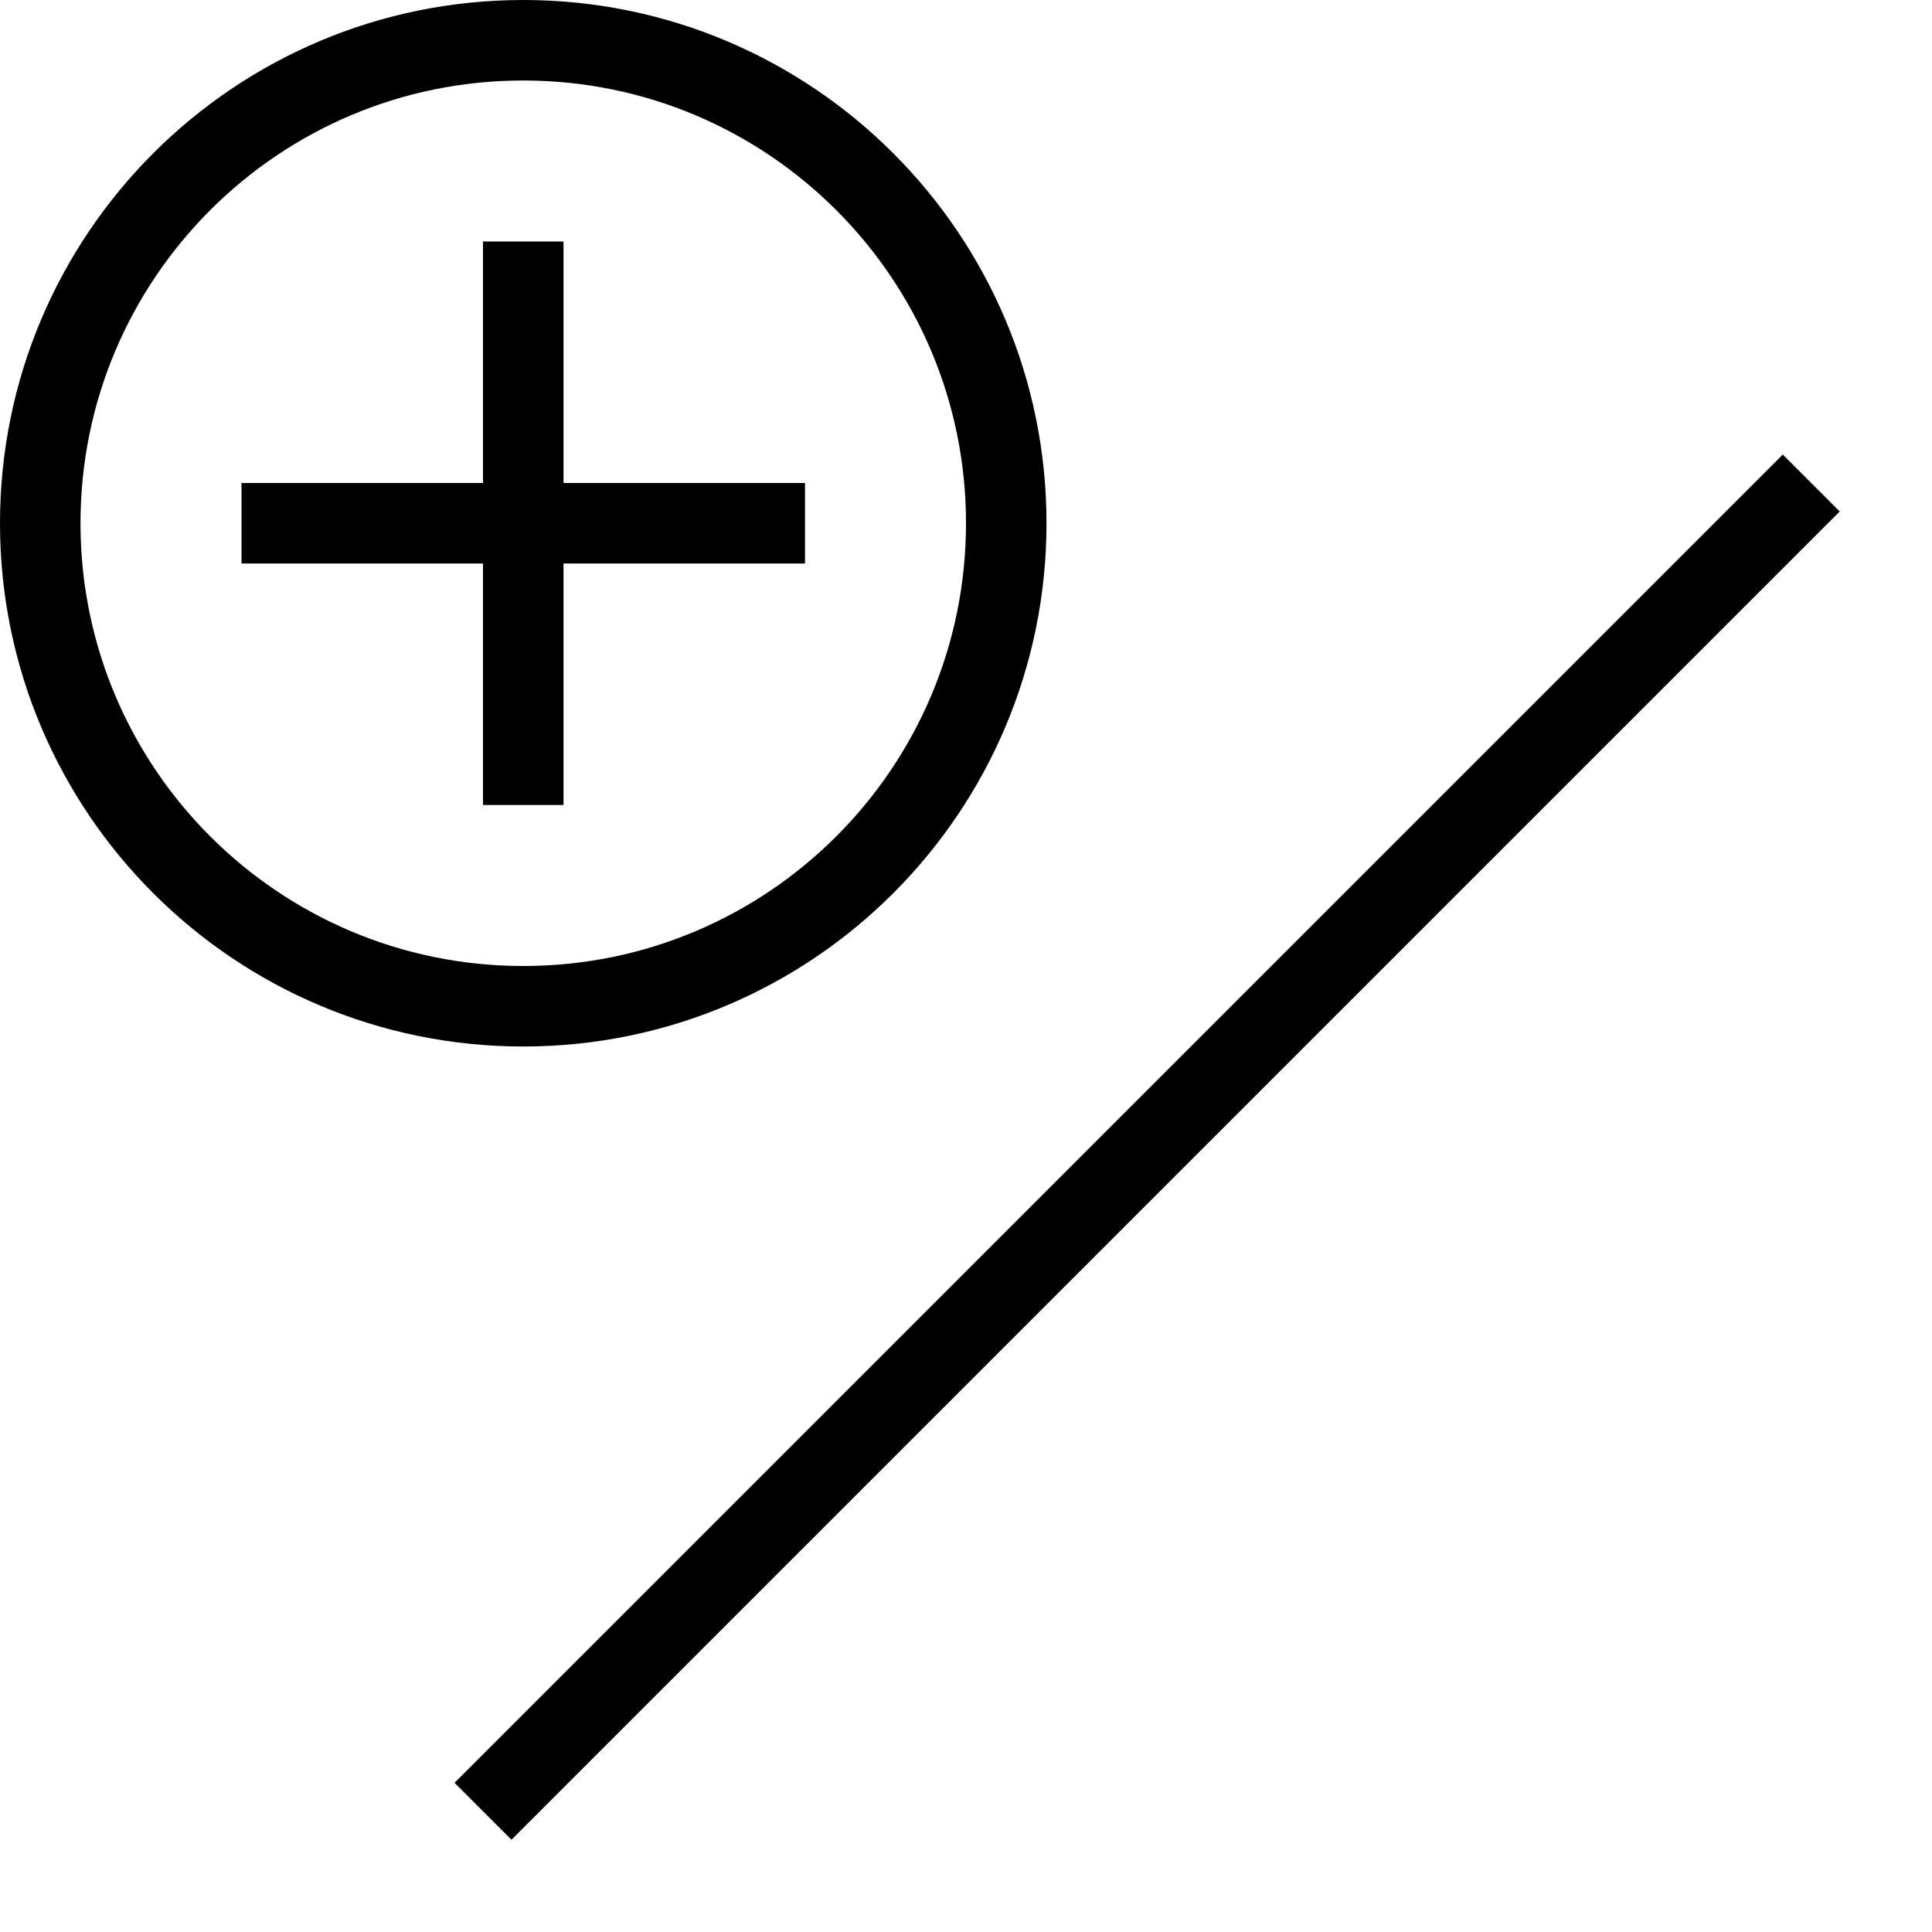
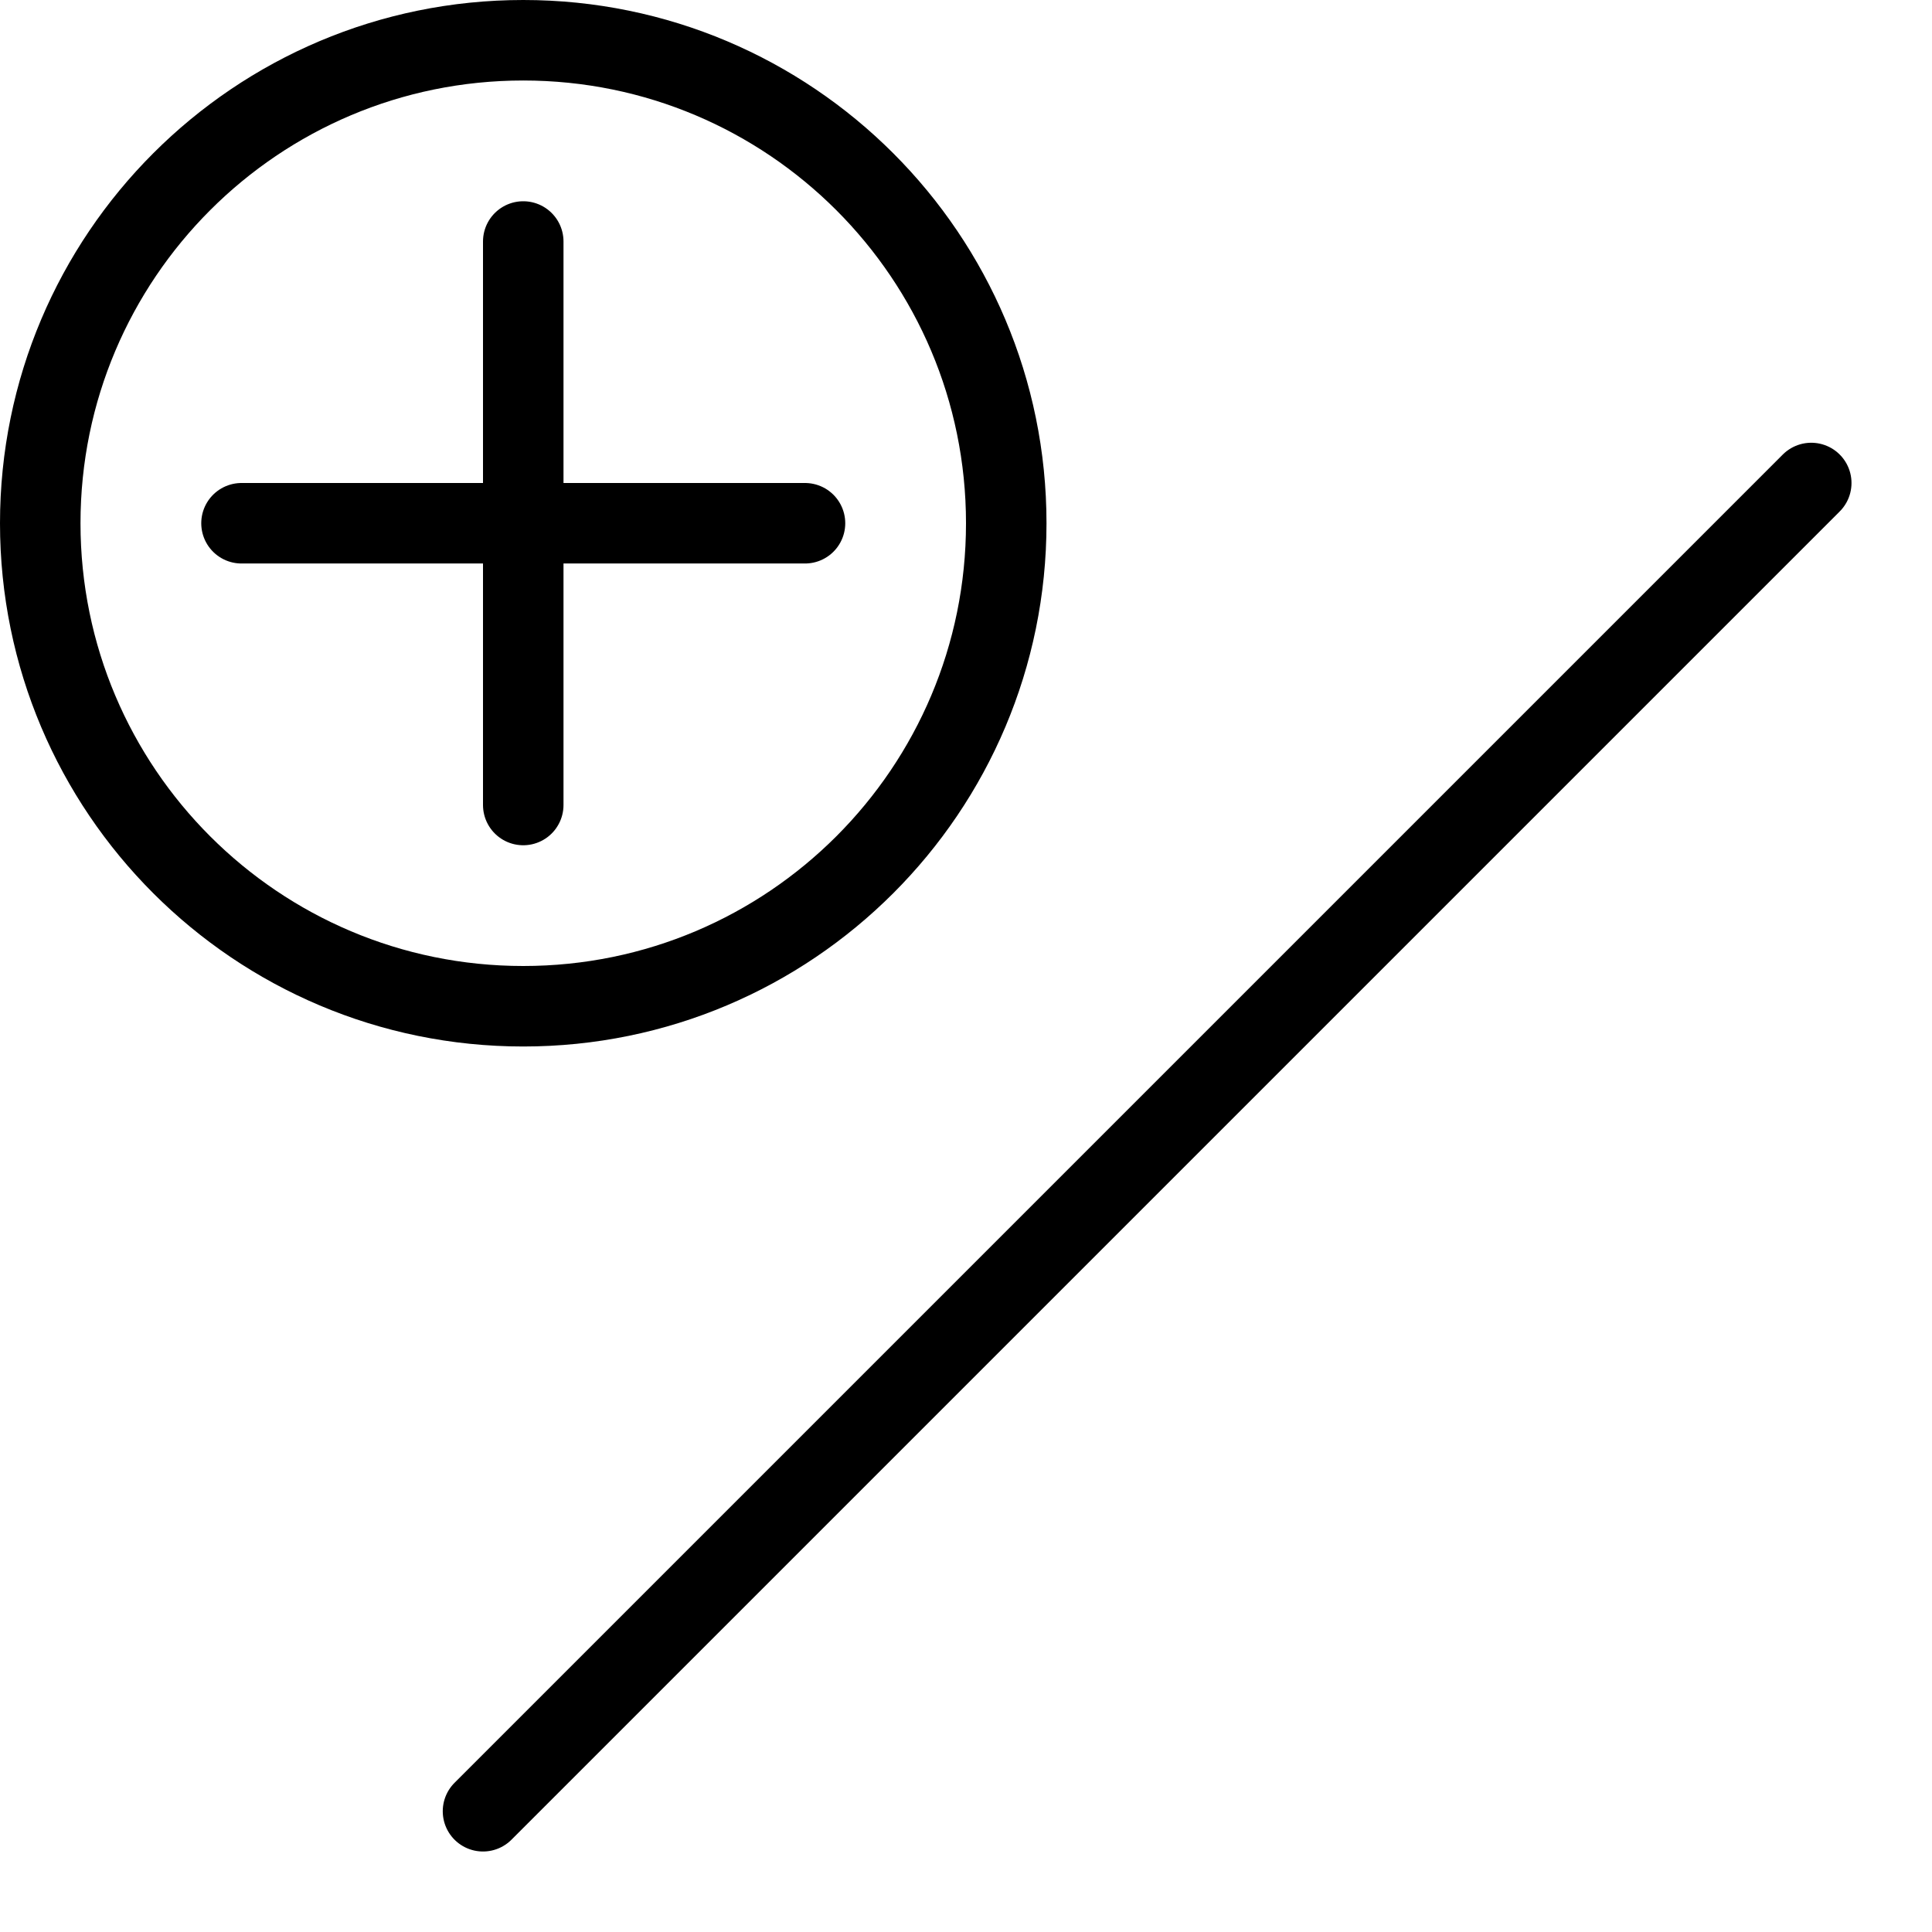
- <svg xmlns="http://www.w3.org/2000/svg" viewBox="0 0 24 24" aria-labelledby="title" width="1em" height="1em" stroke="currentColor" fill="none" strokeWidth="1" strokeLinecap="round" strokeLinejoin="round">
-   <circle cx="6.5" cy="6.5" r="6" />
-   <path d="M6.5,3 l0,7 M3,6.5 l7,0" />
-   <path d="m22.5,6 -16.5,16.5" strokeWidth="3" strokeDasharray="0.667,5" />
+ <svg xmlns="http://www.w3.org/2000/svg" viewBox="0 0 24 24" aria-labelledby="title" width="1em" height="1em" stroke="currentColor" fill="none">
+   <g fill="none" stroke-width="1" stroke-linecap="round" stroke-linejoin="round">
+     <circle cx="6.5" cy="6.5" r="6" />
+     <path d="M6.5,3 l0,7 M3,6.5 l7,0" />
+     <path d="m22.5,6 -16.5,16.5" strokeWidth="3" strokeDasharray="0.667,5" />
+   </g>
</svg>
